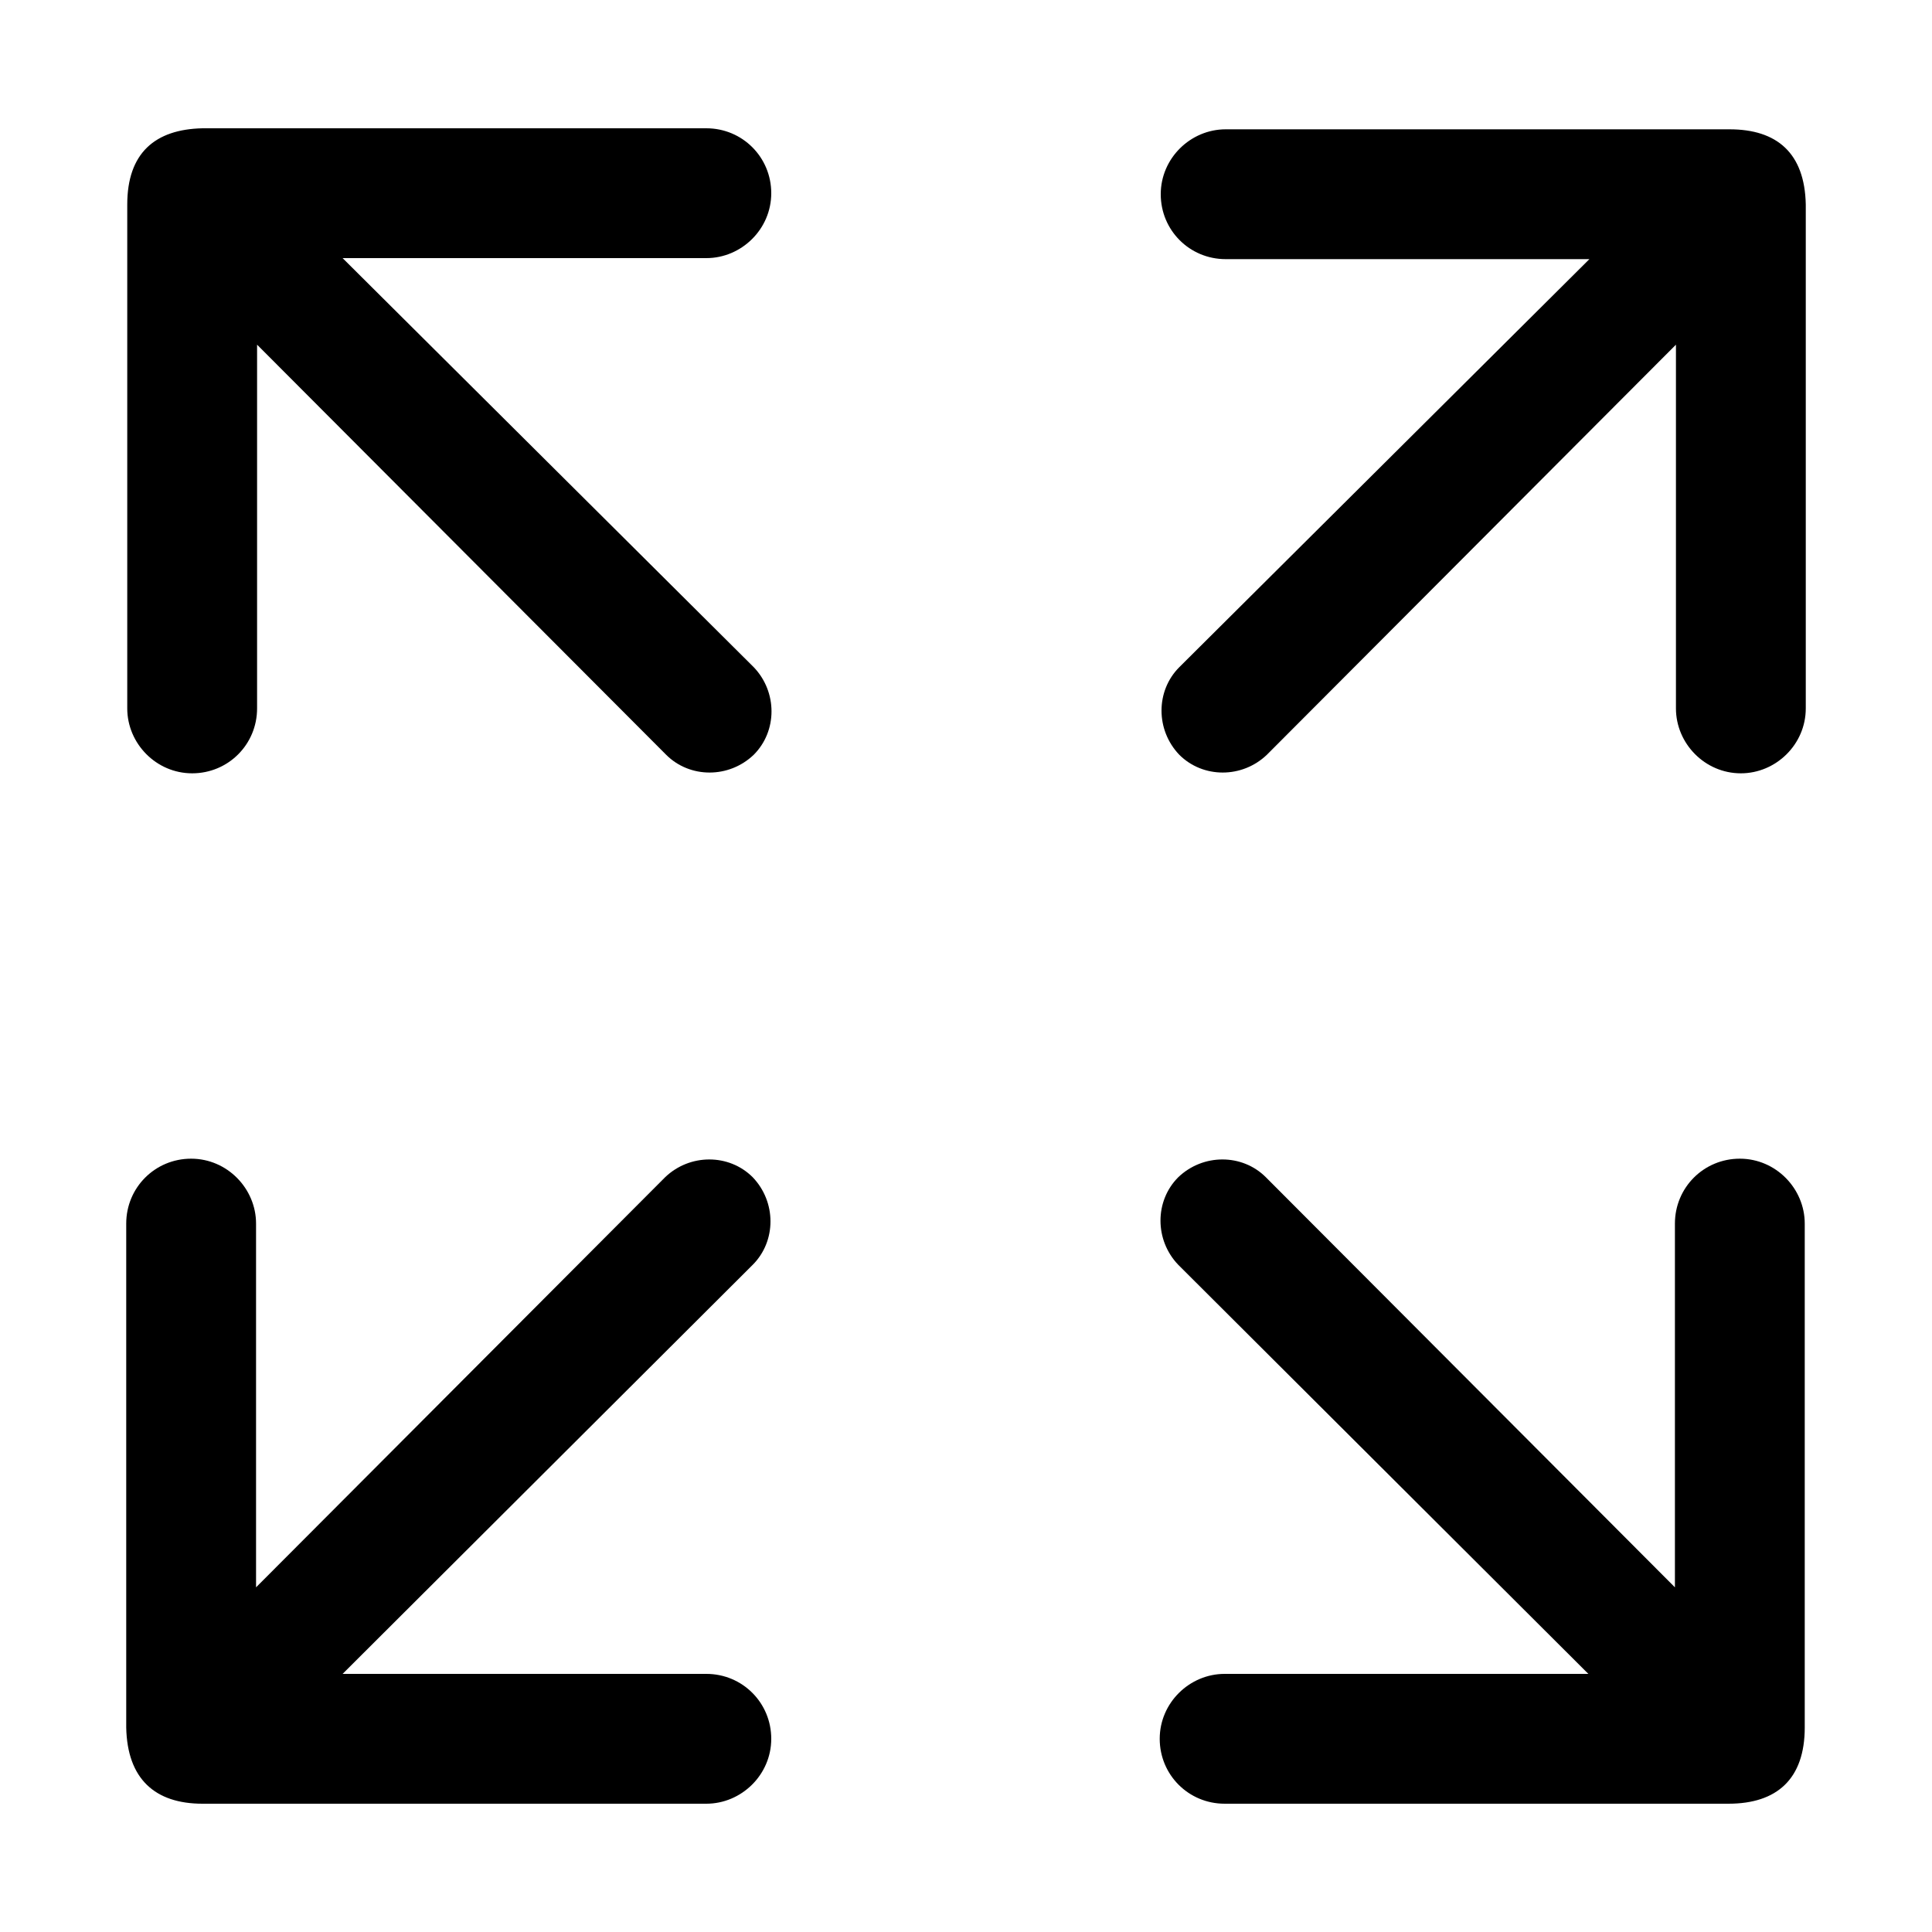
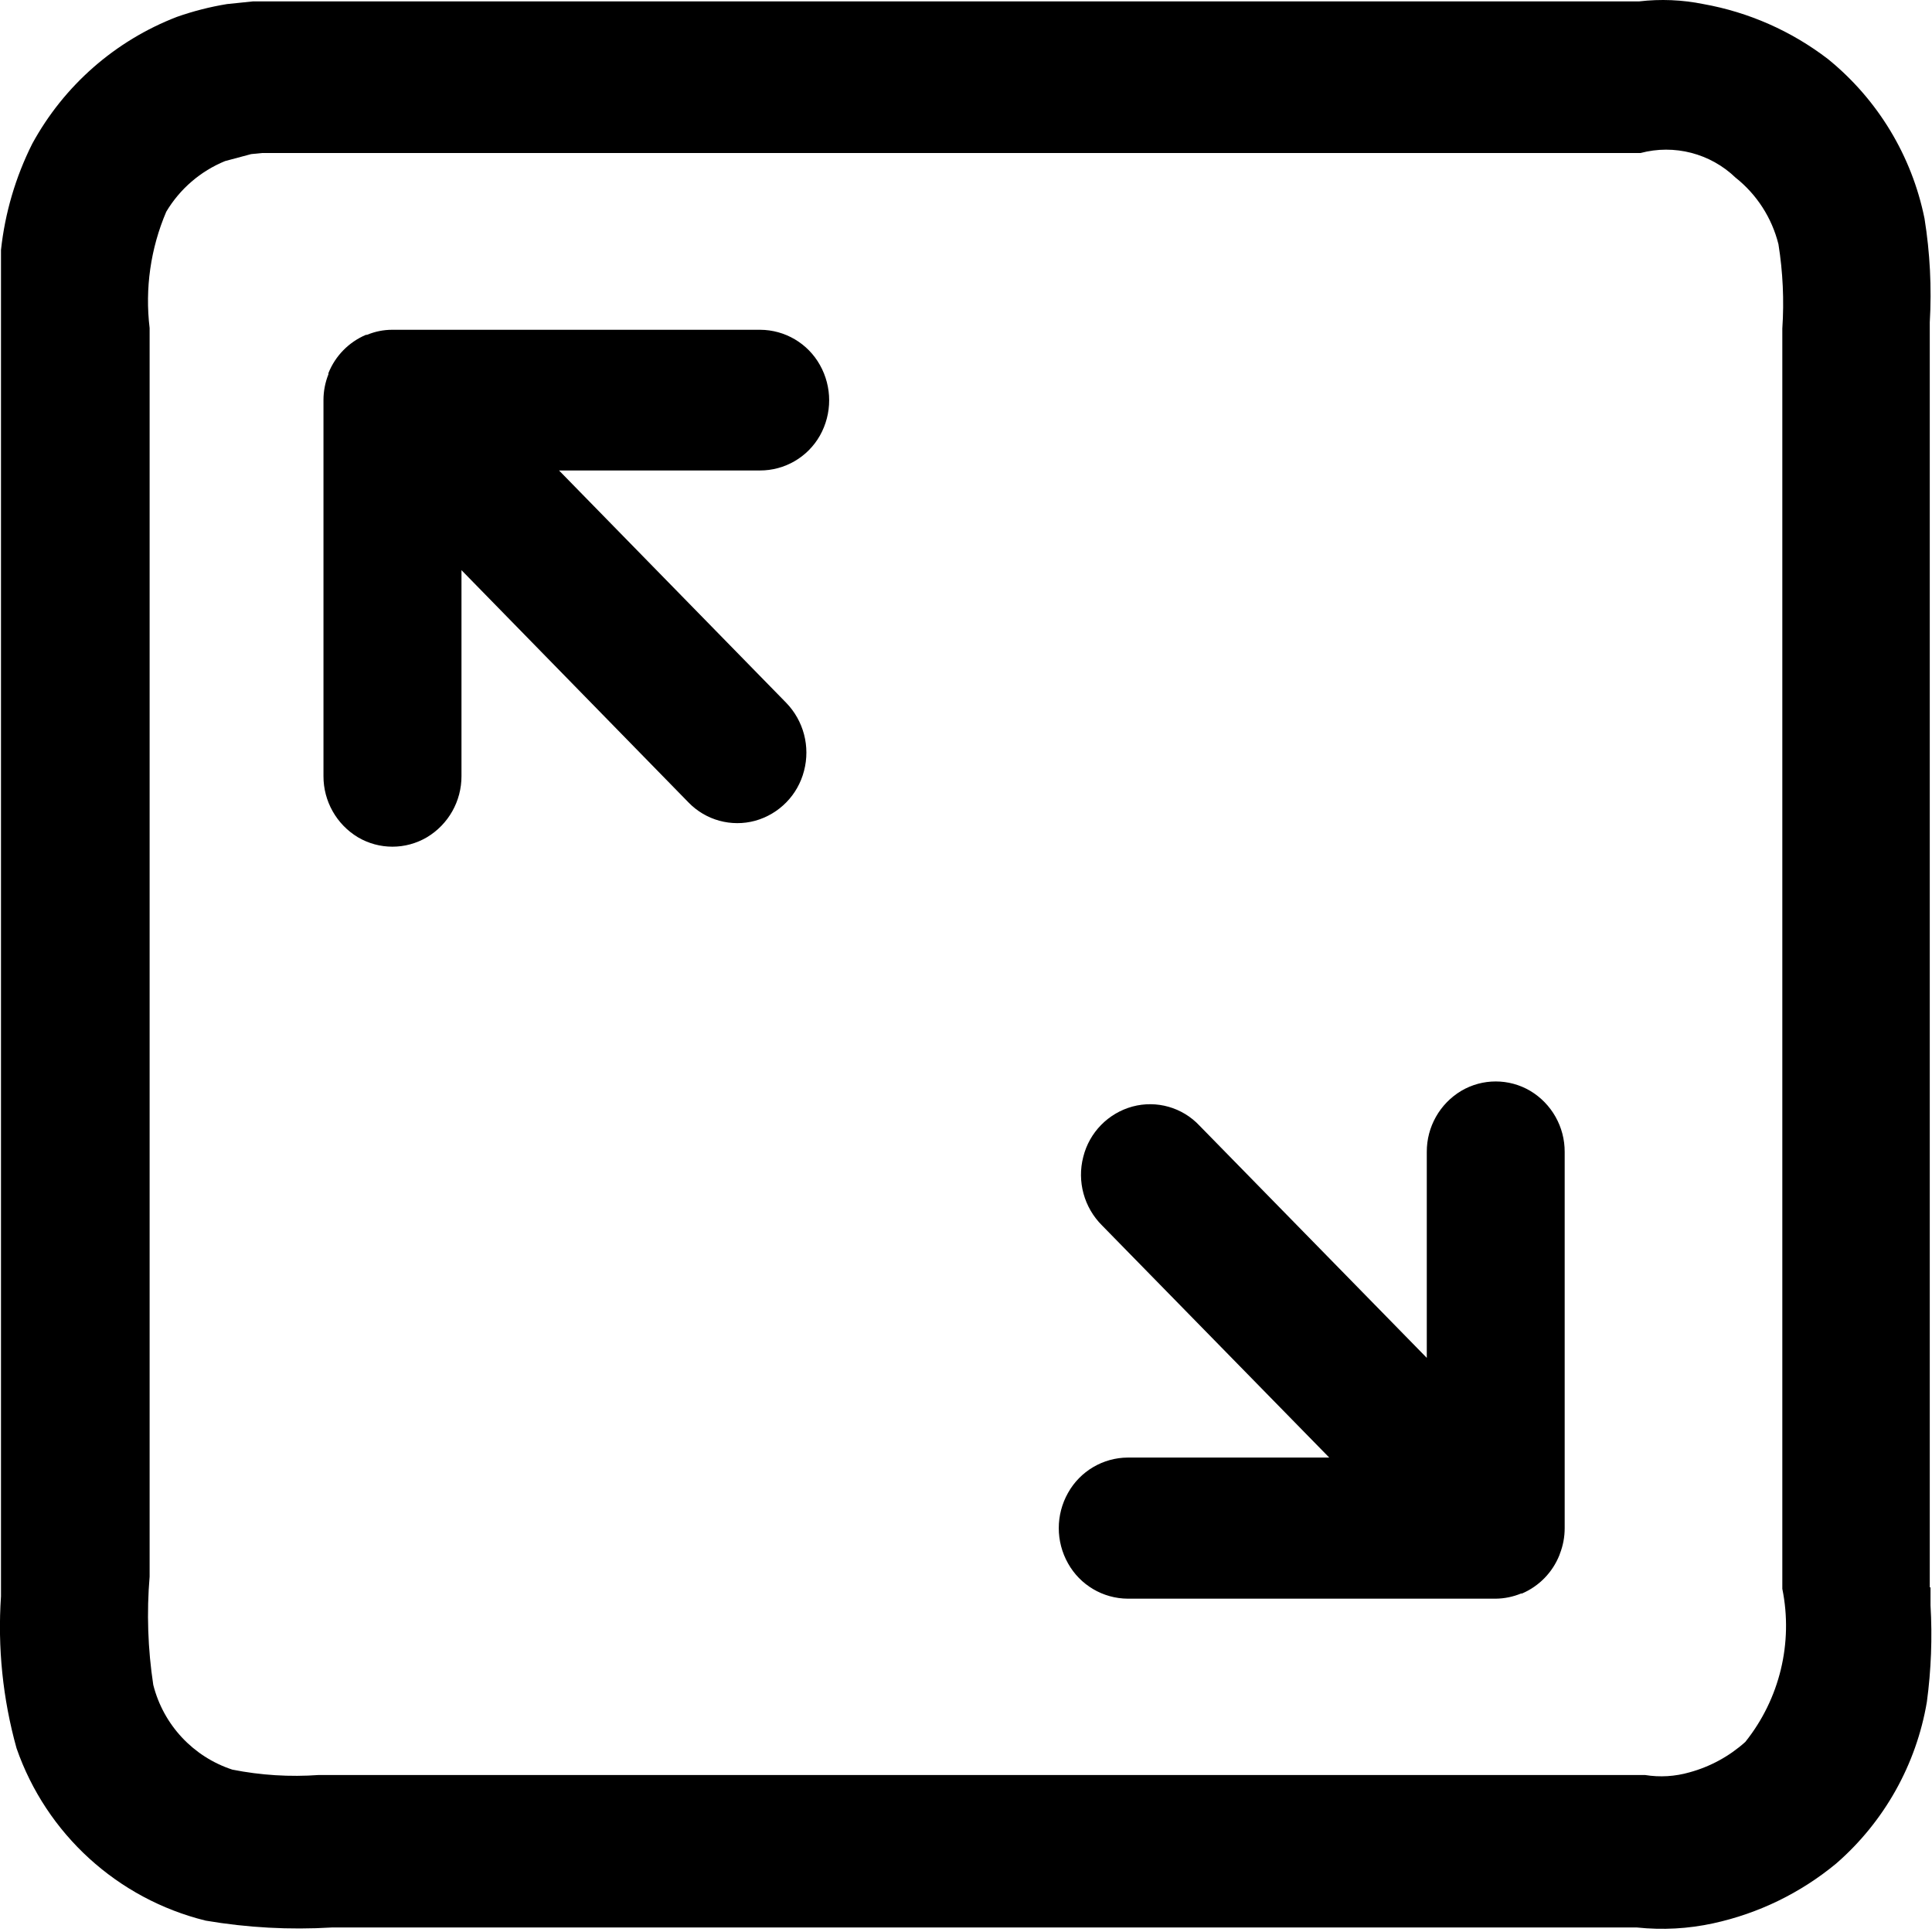
- <svg xmlns="http://www.w3.org/2000/svg" t="1628162431490" class="icon" viewBox="0 0 1024 1024" version="1.1" p-id="1260" width="128" height="128">
-   <path d="M67.447 108.407V375.467c0 18.569 15.292 34.406 34.406 34.406s34.406-15.292 34.406-34.406V182.682L353.075 400.043c12.561 12.561 33.314 12.561 46.421 0 12.561-12.561 12.561-33.314 0-46.421L181.589 136.806h192.785c18.569 0 34.406-15.292 34.406-34.406s-15.292-34.406-34.406-34.406H107.315c-25.122 0.546-39.868 13.107-39.868 40.414z m849.237-39.868H649.626c-18.569 0-34.406 15.292-34.406 34.406s15.292 34.406 34.406 34.406H842.411L625.05 353.621c-12.561 12.561-12.561 33.314 0 46.421 12.561 12.561 33.314 12.561 46.421 0l216.815-217.361V375.467c0 18.569 15.292 34.406 34.406 34.406 18.569 0 34.406-15.292 34.406-34.406V108.407c-0.546-27.307-15.292-39.868-40.414-39.868z m-809.37 887.467h267.059c18.569 0 34.406-15.292 34.406-34.406s-15.292-34.406-34.406-34.406H181.589L398.95 670.379c12.561-12.561 12.561-33.314 0-46.421-12.561-12.561-33.314-12.561-46.421 0L135.714 841.318V648.533c0-18.569-15.292-34.406-34.406-34.406S66.901 629.419 66.901 648.533v267.059c0.546 27.307 15.292 40.414 40.414 40.414z m849.237-40.414V648.533c0-18.569-15.292-34.406-34.406-34.406S887.74 629.419 887.74 648.533v192.785L670.925 623.957c-12.561-12.561-33.314-12.561-46.421 0-12.561 12.561-12.561 33.314 0 46.421l217.361 216.815H649.079c-18.569 0-34.406 15.292-34.406 34.406s15.292 34.406 34.406 34.406H916.139c25.668 0 40.414-13.107 40.414-40.414z" p-id="1261" />
+ <svg xmlns="http://www.w3.org/2000/svg" t="1663017000612" class="icon" viewBox="0 0 1024 1024" version="1.1" p-id="7142" width="200" height="200">
+   <path d="M1023.216 841.246v9.613a268.243 268.243 0 0 1-1.934 51.191 145.725 145.725 0 0 1-48.063 85.66 153.233 153.233 0 0 1-65.127 31.682 126.898 126.898 0 0 1-40.441 2.218H175.77a293.612 293.612 0 0 1-66.776-3.64 142.199 142.199 0 0 1-100.222-91.348A239.292 239.292 0 0 1 0.525 846.081V193.561 132.472a164.95 164.95 0 0 1 16.552-56.254A147.886 147.886 0 0 1 93.807 8.93a155.736 155.736 0 0 1 26.506-6.769L134.077 0.739h734.654a108.071 108.071 0 0 1 34.128 1.422 152.607 152.607 0 0 1 65.98 29.122 146.18 146.18 0 0 1 51.191 84.523 254.82 254.82 0 0 1 2.787 55.116V841.417zM942.618 129.458a65.127 65.127 0 0 0-22.752-35.322 53.012 53.012 0 0 0-50.395-13.025H138.798l-5.688 0.569-13.822 3.697a64.956 64.956 0 0 0-31.17 26.847 120.3 120.3 0 0 0-8.816 61.657v661.735a245.548 245.548 0 0 0 1.934 57.391 63.648 63.648 0 0 0 41.92 44.935 172.06 172.06 0 0 0 45.845 2.844h702.859a54.149 54.149 0 0 0 23.662-1.422 73.033 73.033 0 0 0 29.52-16.097 98.515 98.515 0 0 0 19.623-81.167V174.165a199.078 199.078 0 0 0-2.048-44.707z m-116.091 694.782a37.085 37.085 0 0 1-19.851 20.363h-0.512a36.232 36.232 0 0 1-13.367 2.73H597.758a36.517 36.517 0 0 1-31.682-18.713 38.052 38.052 0 0 1 0-37.37 36.517 36.517 0 0 1 31.682-18.713h106.763l-120.414-123.03a37.882 37.882 0 0 1-9.954-36.346 36.915 36.915 0 0 1 26.108-26.676 35.891 35.891 0 0 1 35.55 10.181l120.414 123.03v-109.152a37.54 37.54 0 0 1 18.258-32.364 36.005 36.005 0 0 1 36.573 0 37.54 37.54 0 0 1 18.258 32.364v199.419a37.199 37.199 0 0 1-2.56 13.594zM402.776 249.359H296.297l120.357 123.087a37.939 37.939 0 0 1 9.499 36.118 36.972 36.972 0 0 1-25.88 26.449 36.005 36.005 0 0 1-35.322-9.669L244.594 302.2v109.152a37.654 37.654 0 0 1-18.315 32.421 36.005 36.005 0 0 1-36.573 0 37.711 37.711 0 0 1-18.258-32.421V211.99a36.858 36.858 0 0 1 2.616-13.594v-0.626a36.915 36.915 0 0 1 19.908-20.306h0.569a34.526 34.526 0 0 1 13.31-2.673h195.039a36.46 36.46 0 0 1 31.682 18.656 38.166 38.166 0 0 1 0 37.427 36.46 36.46 0 0 1-31.796 18.486z" p-id="7143" />
</svg>
